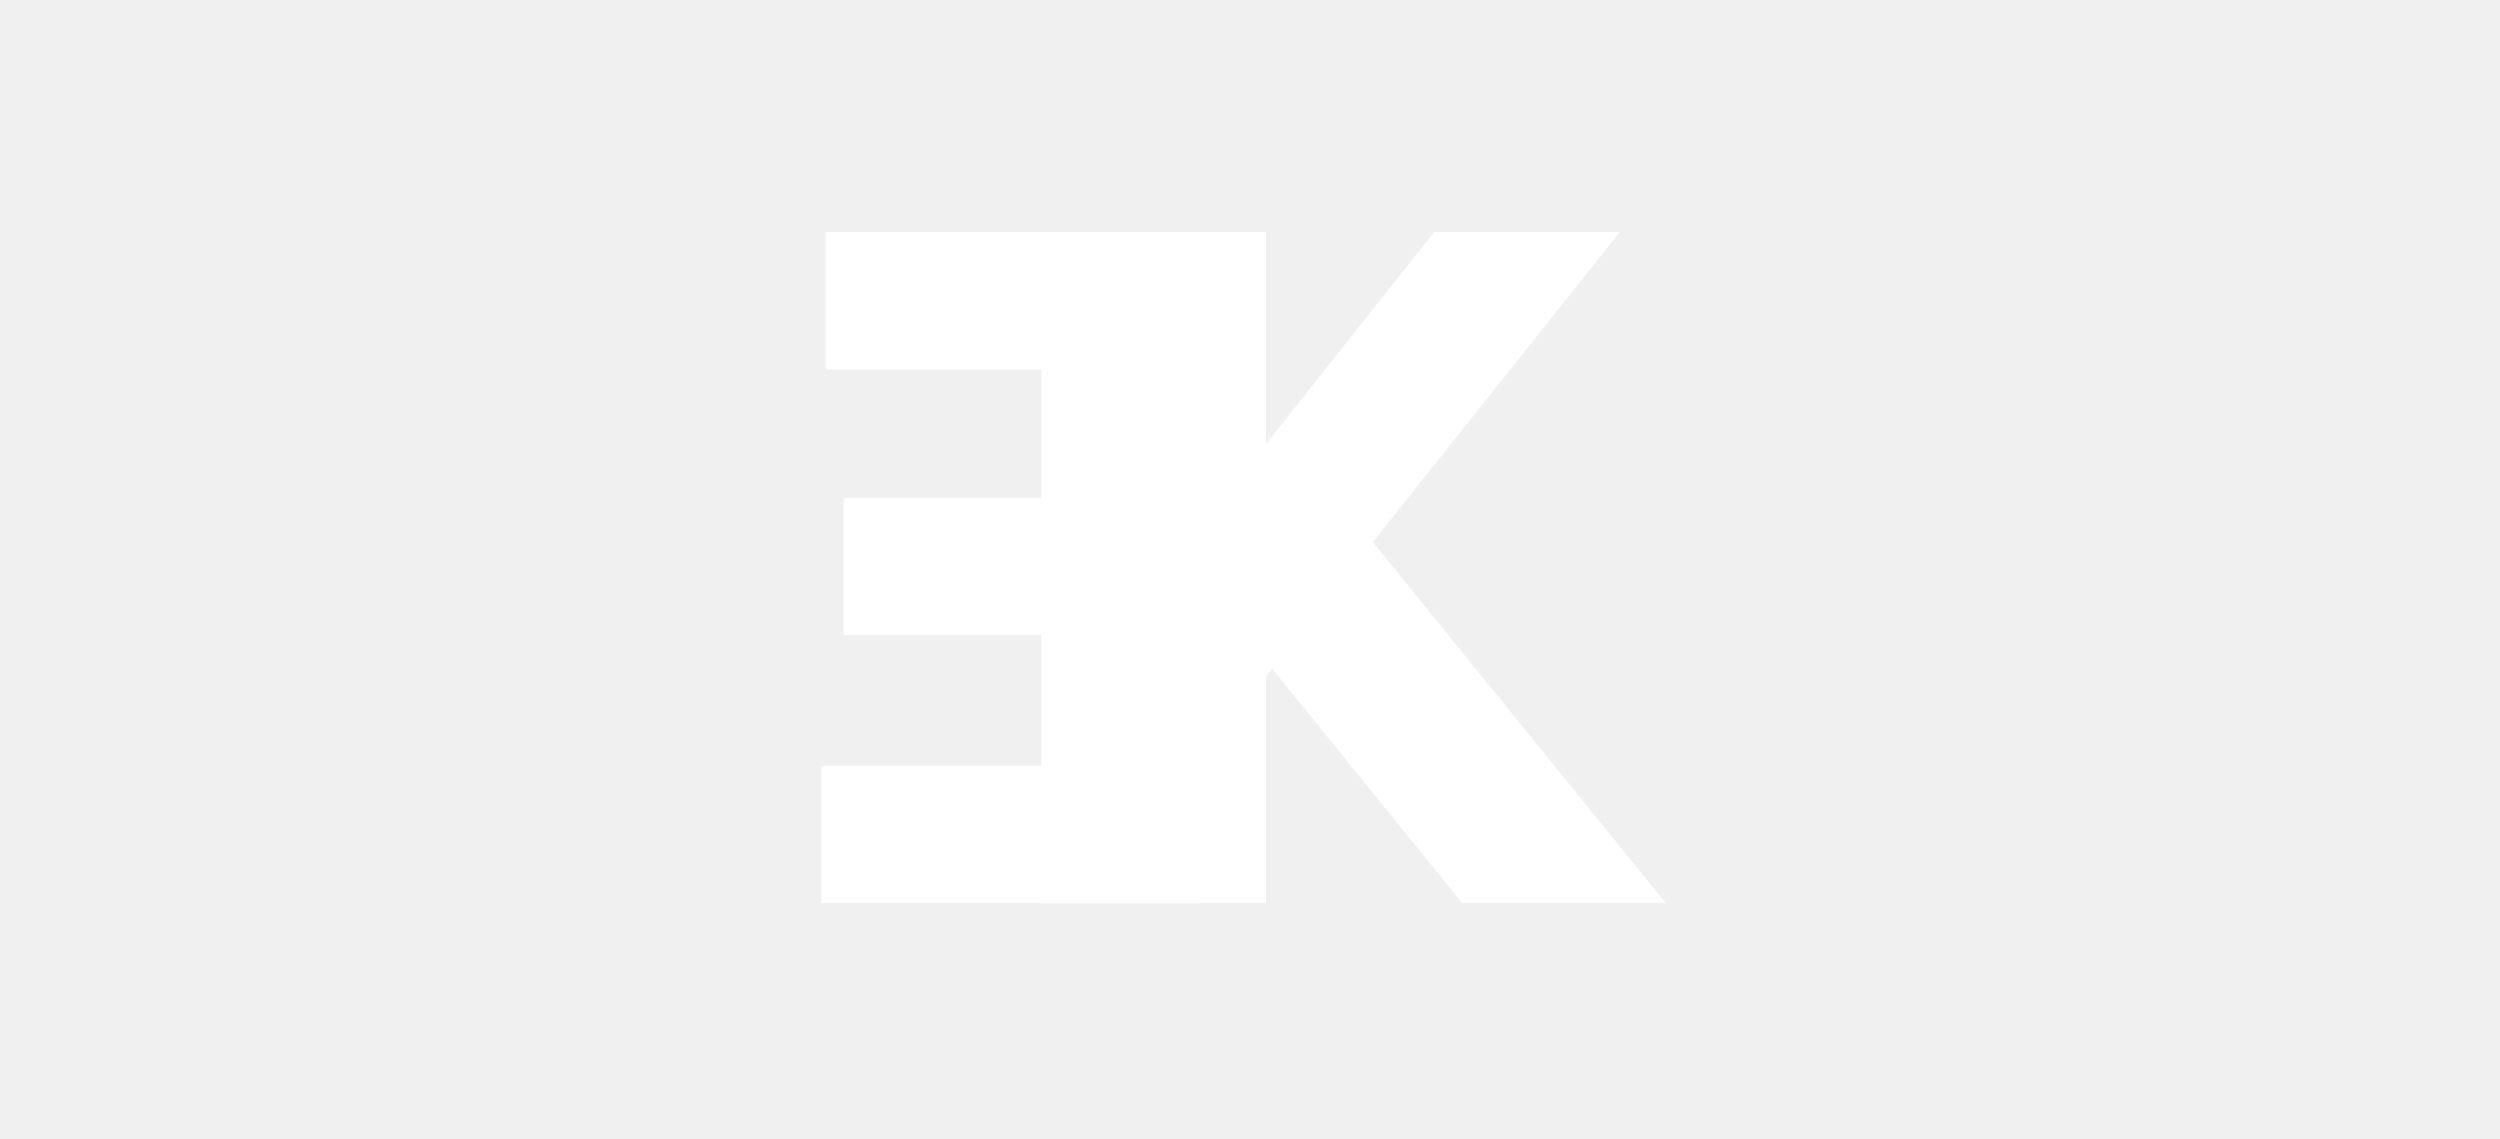
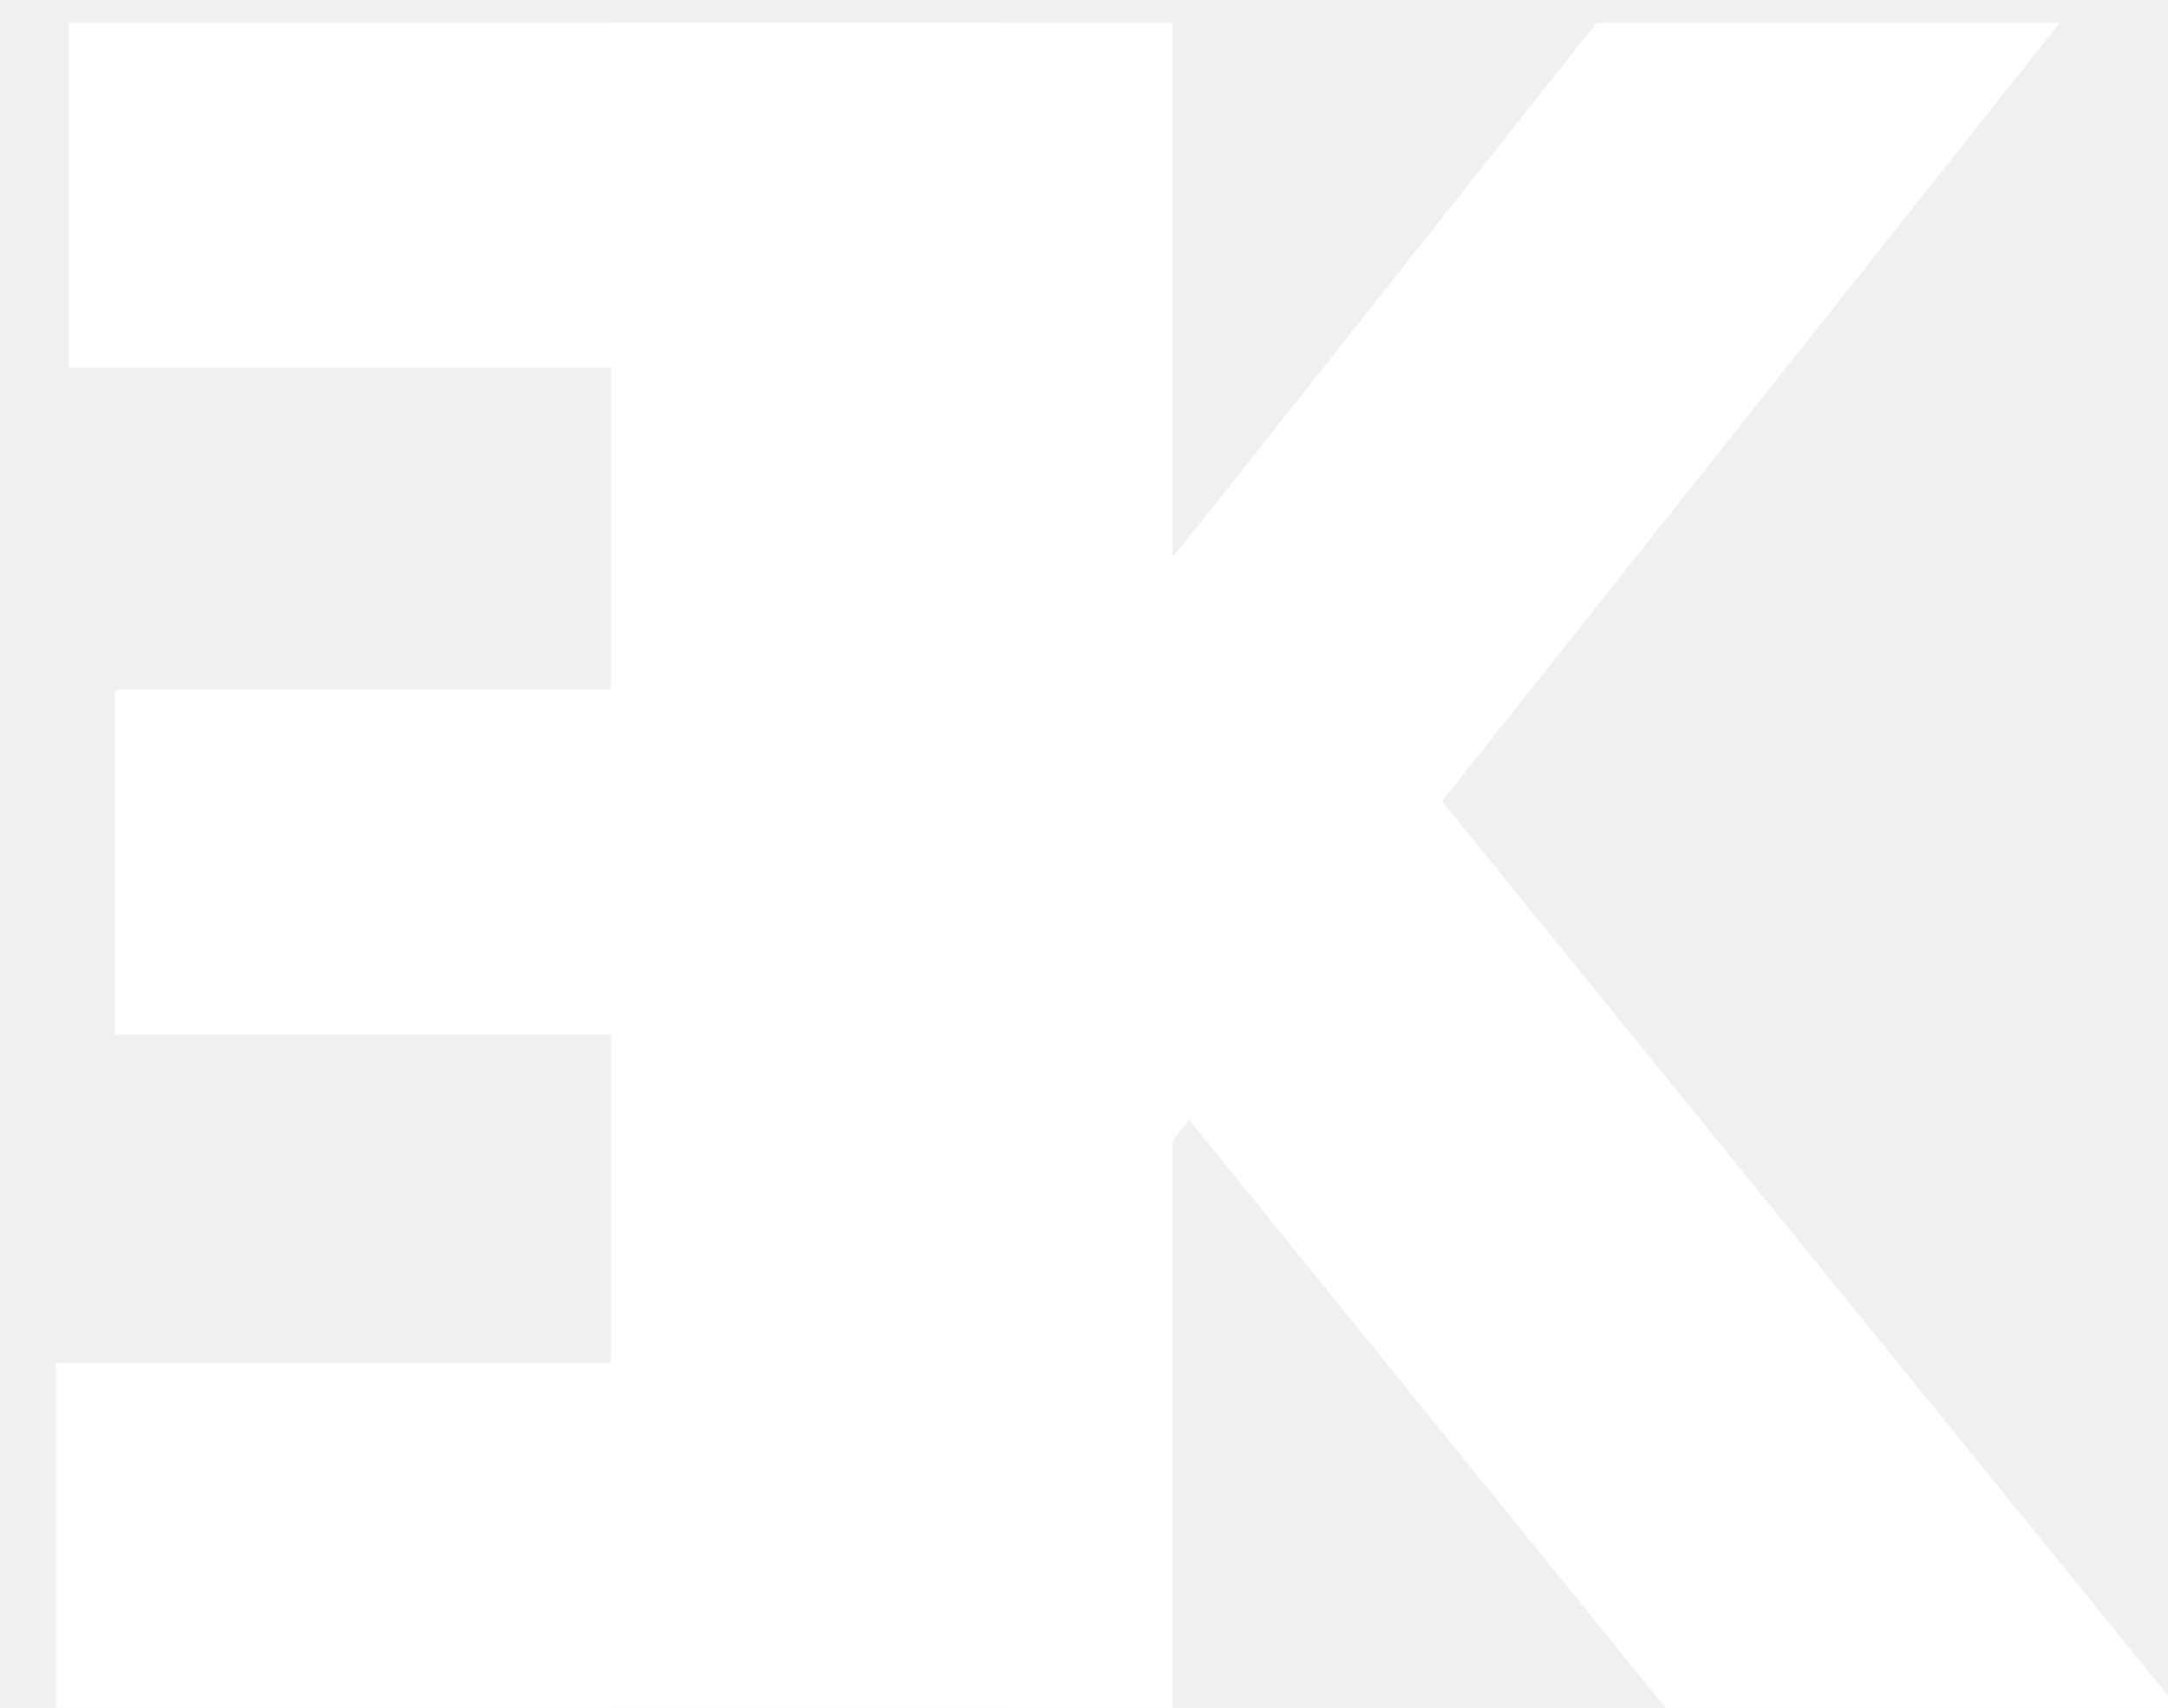
- <svg xmlns="http://www.w3.org/2000/svg" width="191" height="87" viewBox="0 0 191 87" fill="none">
-   <path d="M96.721 69V17.73H63.088V28.224H84.689V38.033H64.455V48.526H84.689V58.507H62.746V69H96.721Z" fill="white" />
-   <path d="M91.587 69H79.556V17.73H91.587V41.041C92.704 39.423 93.763 37.919 94.766 36.529C95.791 35.117 96.657 33.977 97.364 33.111L109.566 17.73H123.75L104.883 41.417L127.271 69H111.719L97.193 51.09L91.587 58.165V69Z" fill="white" />
+ <svg xmlns="http://www.w3.org/2000/svg" version="1.2" viewBox="0 0 66 52" width="66" height="52">
+   <style>
+ 		.s0 { fill: #ffffff } 
+ 	</style>
+   <path class="s0" d="m35.7 52v-51.3h-33.6v10.5h21.6v9.8h-20.2v10.5h20.2v10h-22v10.5z" />
+   <path class="s0" d="m30.6 52h-12v-51.3h12v23.3q1.7-2.4 3.2-4.5 1.5-2.1 2.6-3.4l12.2-15.4h14.1l-18.8 23.7 22.4 27.6h-15.6l-14.5-17.9-5.6 7.1z" />
</svg>
